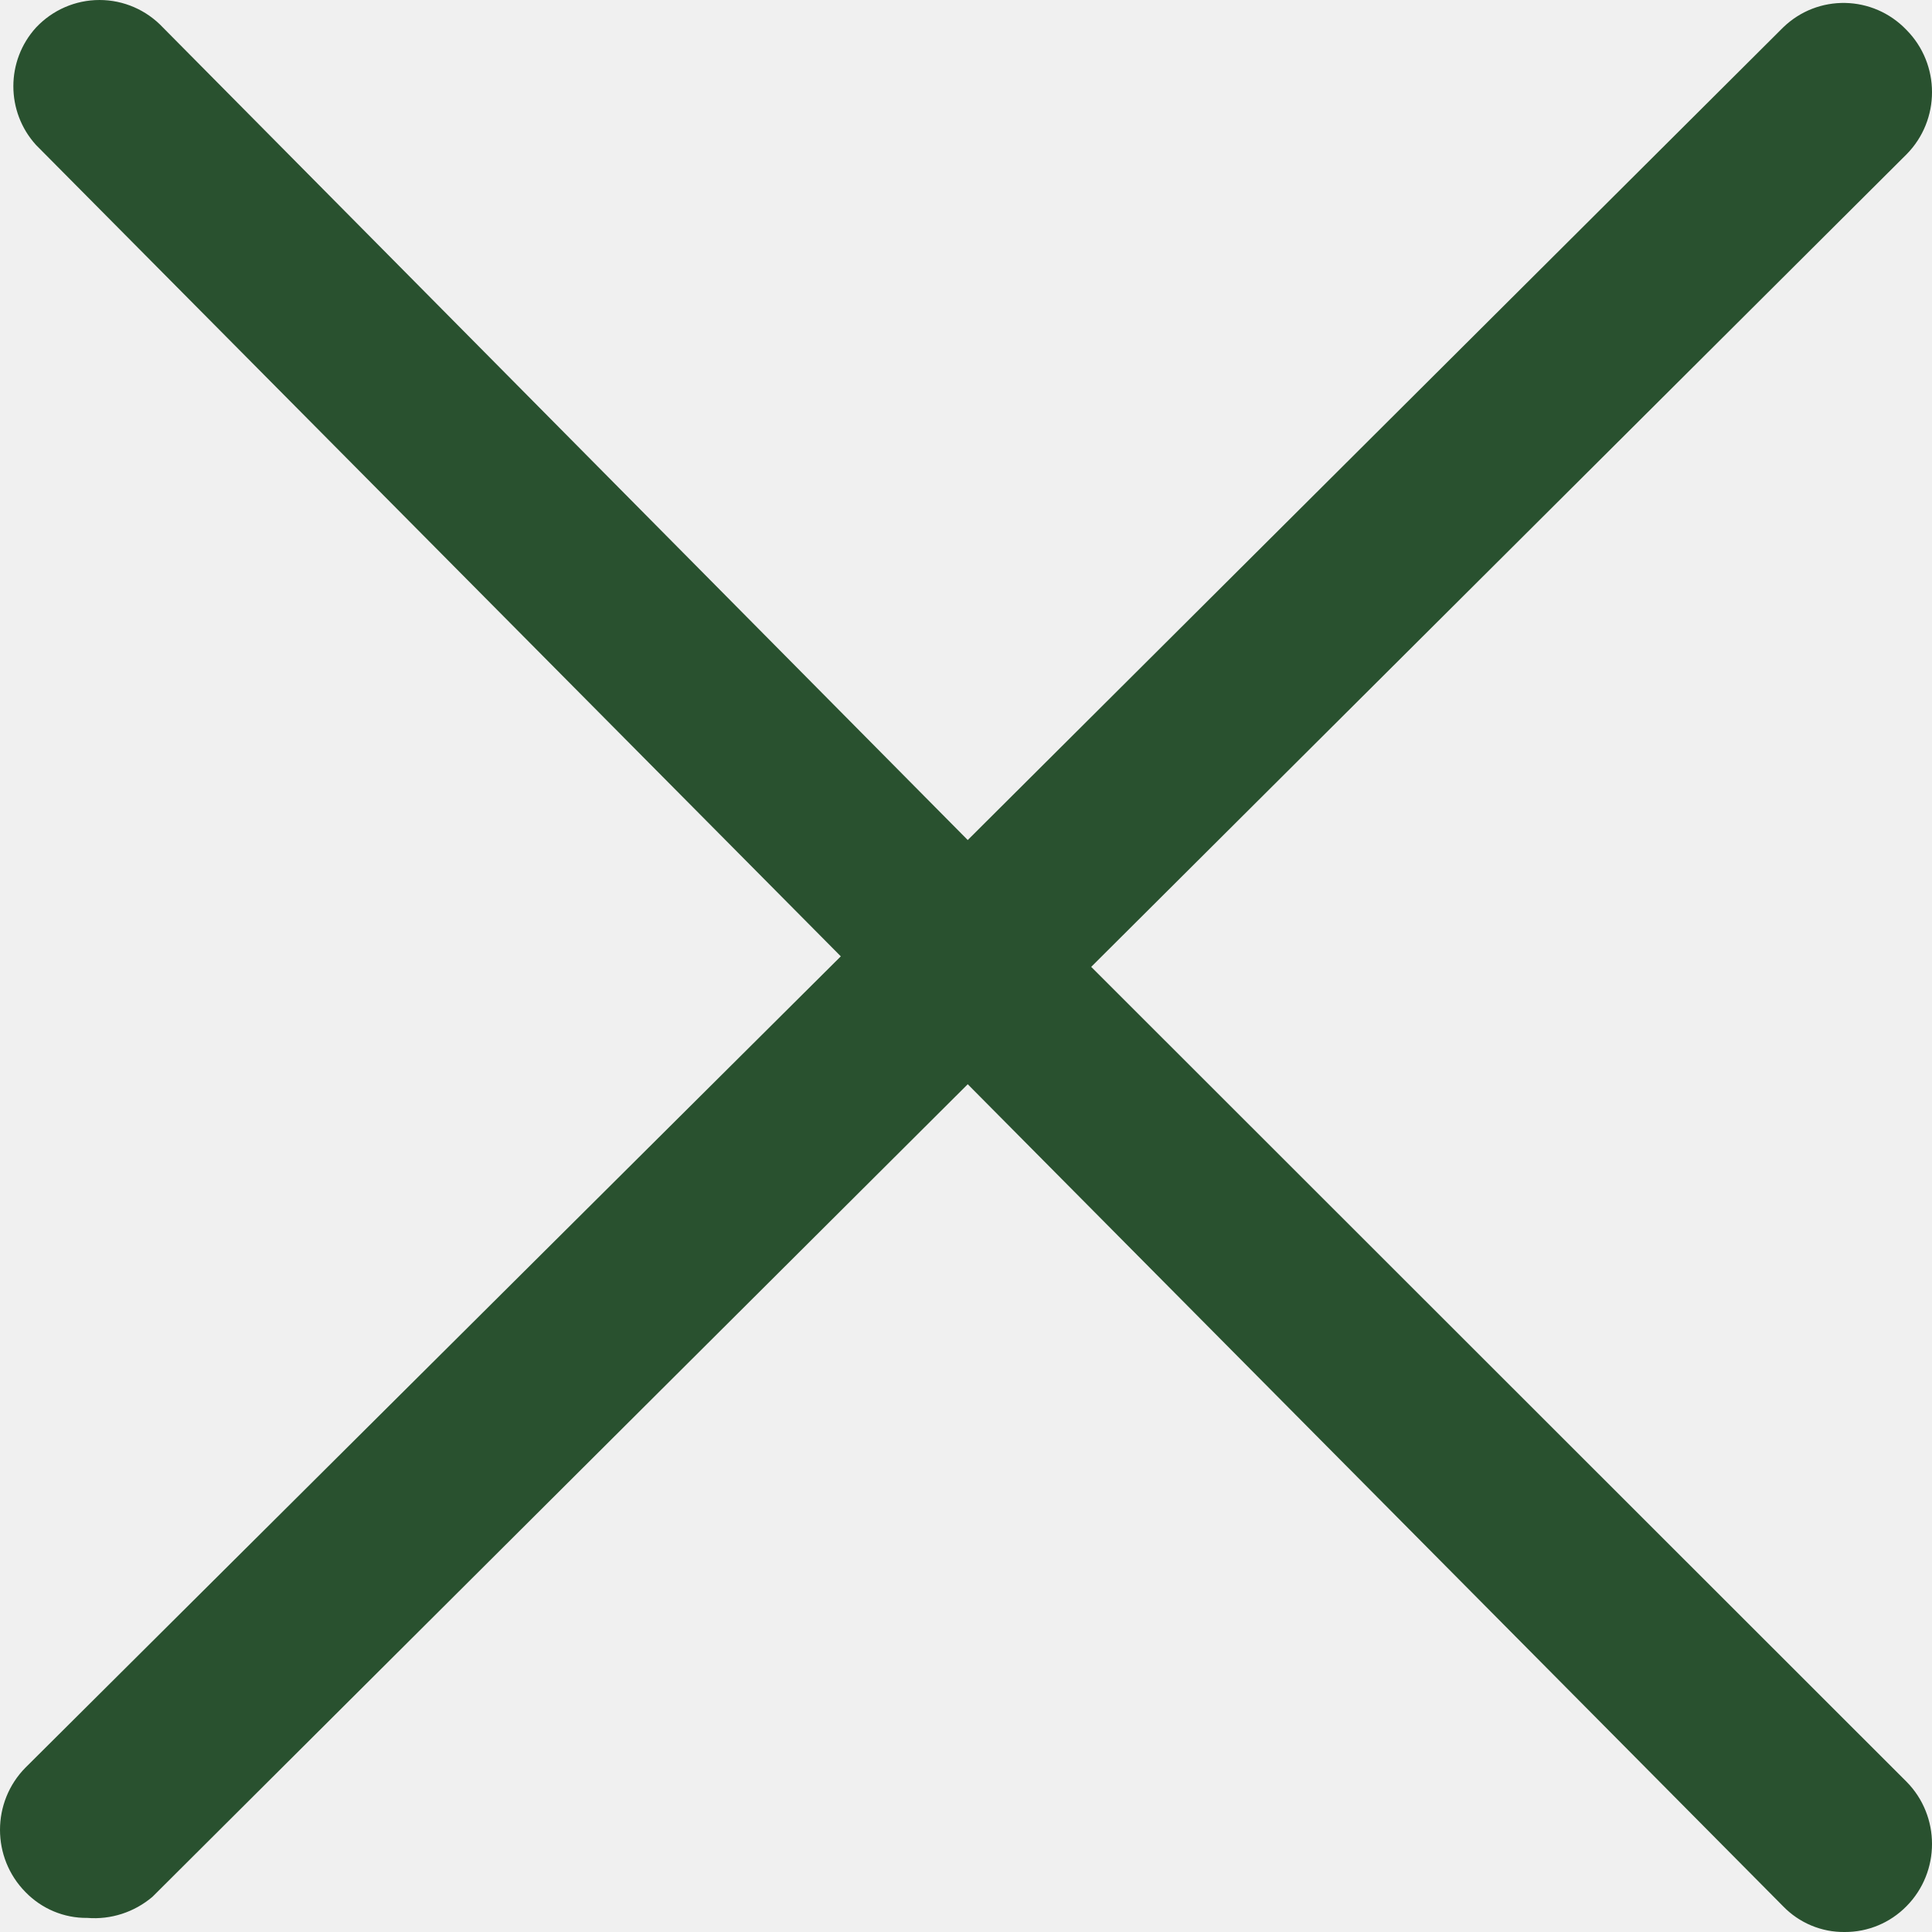
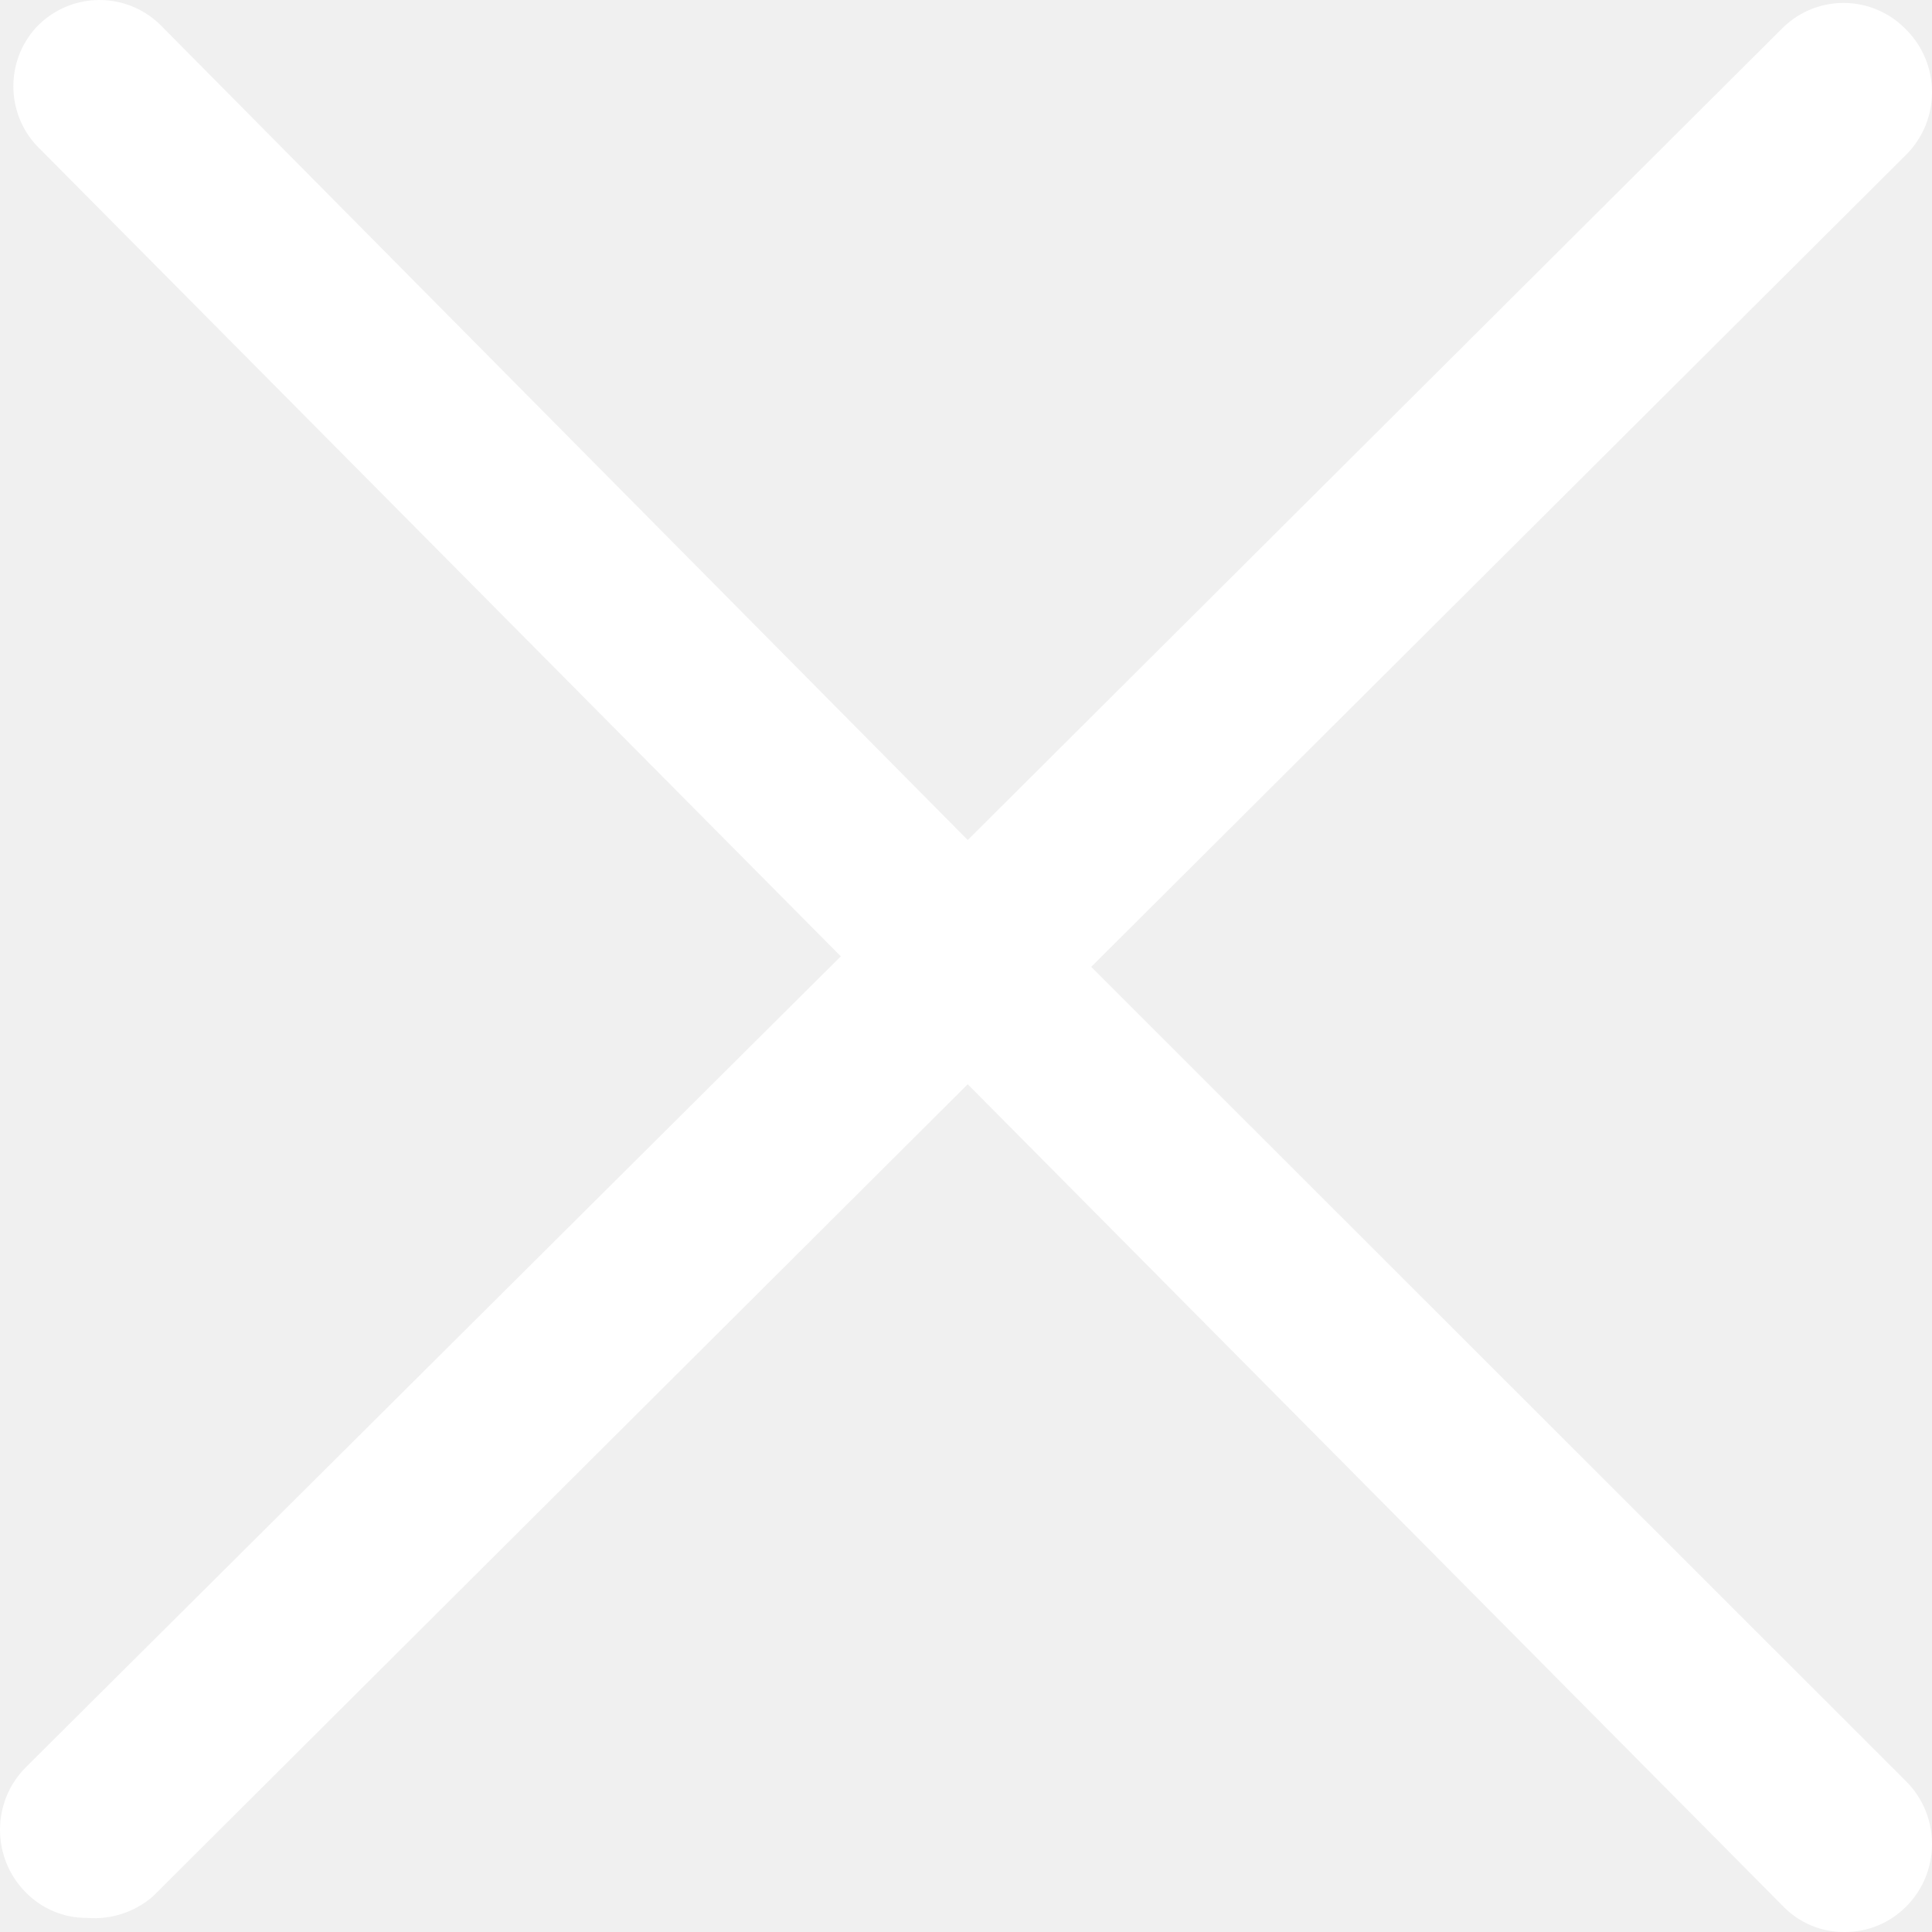
<svg xmlns="http://www.w3.org/2000/svg" width="20" height="20" viewBox="0 0 20 20" fill="none">
-   <path d="M11.296 10.009L19.736 1.598C20.088 1.242 20.088 0.666 19.736 0.31C19.389 -0.053 18.817 -0.064 18.458 0.285L10.018 8.696L1.687 0.285C1.516 0.103 1.279 0 1.03 0C0.781 0 0.544 0.103 0.373 0.285C0.06 0.629 0.06 1.157 0.373 1.501L8.704 9.9L0.264 18.298C-0.088 18.654 -0.088 19.231 0.264 19.587C0.432 19.76 0.663 19.857 0.903 19.854C1.148 19.874 1.391 19.795 1.579 19.635L10.018 11.224L18.458 19.733C18.625 19.906 18.856 20.003 19.097 20C19.337 20.001 19.567 19.905 19.736 19.733C20.088 19.377 20.088 18.8 19.736 18.444L11.296 10.009Z" fill="#29512F" />
+   <path d="M11.296 10.009L19.736 1.598C20.088 1.242 20.088 0.666 19.736 0.31C19.389 -0.053 18.817 -0.064 18.458 0.285L10.018 8.696L1.687 0.285C1.516 0.103 1.279 0 1.03 0C0.781 0 0.544 0.103 0.373 0.285C0.06 0.629 0.06 1.157 0.373 1.501L8.704 9.9L0.264 18.298C-0.088 18.654 -0.088 19.231 0.264 19.587C0.432 19.76 0.663 19.857 0.903 19.854C1.148 19.874 1.391 19.795 1.579 19.635L10.018 11.224L18.458 19.733C18.625 19.906 18.856 20.003 19.097 20C19.337 20.001 19.567 19.905 19.736 19.733C20.088 19.377 20.088 18.8 19.736 18.444L11.296 10.009Z" fill="#fff" />
</svg>
